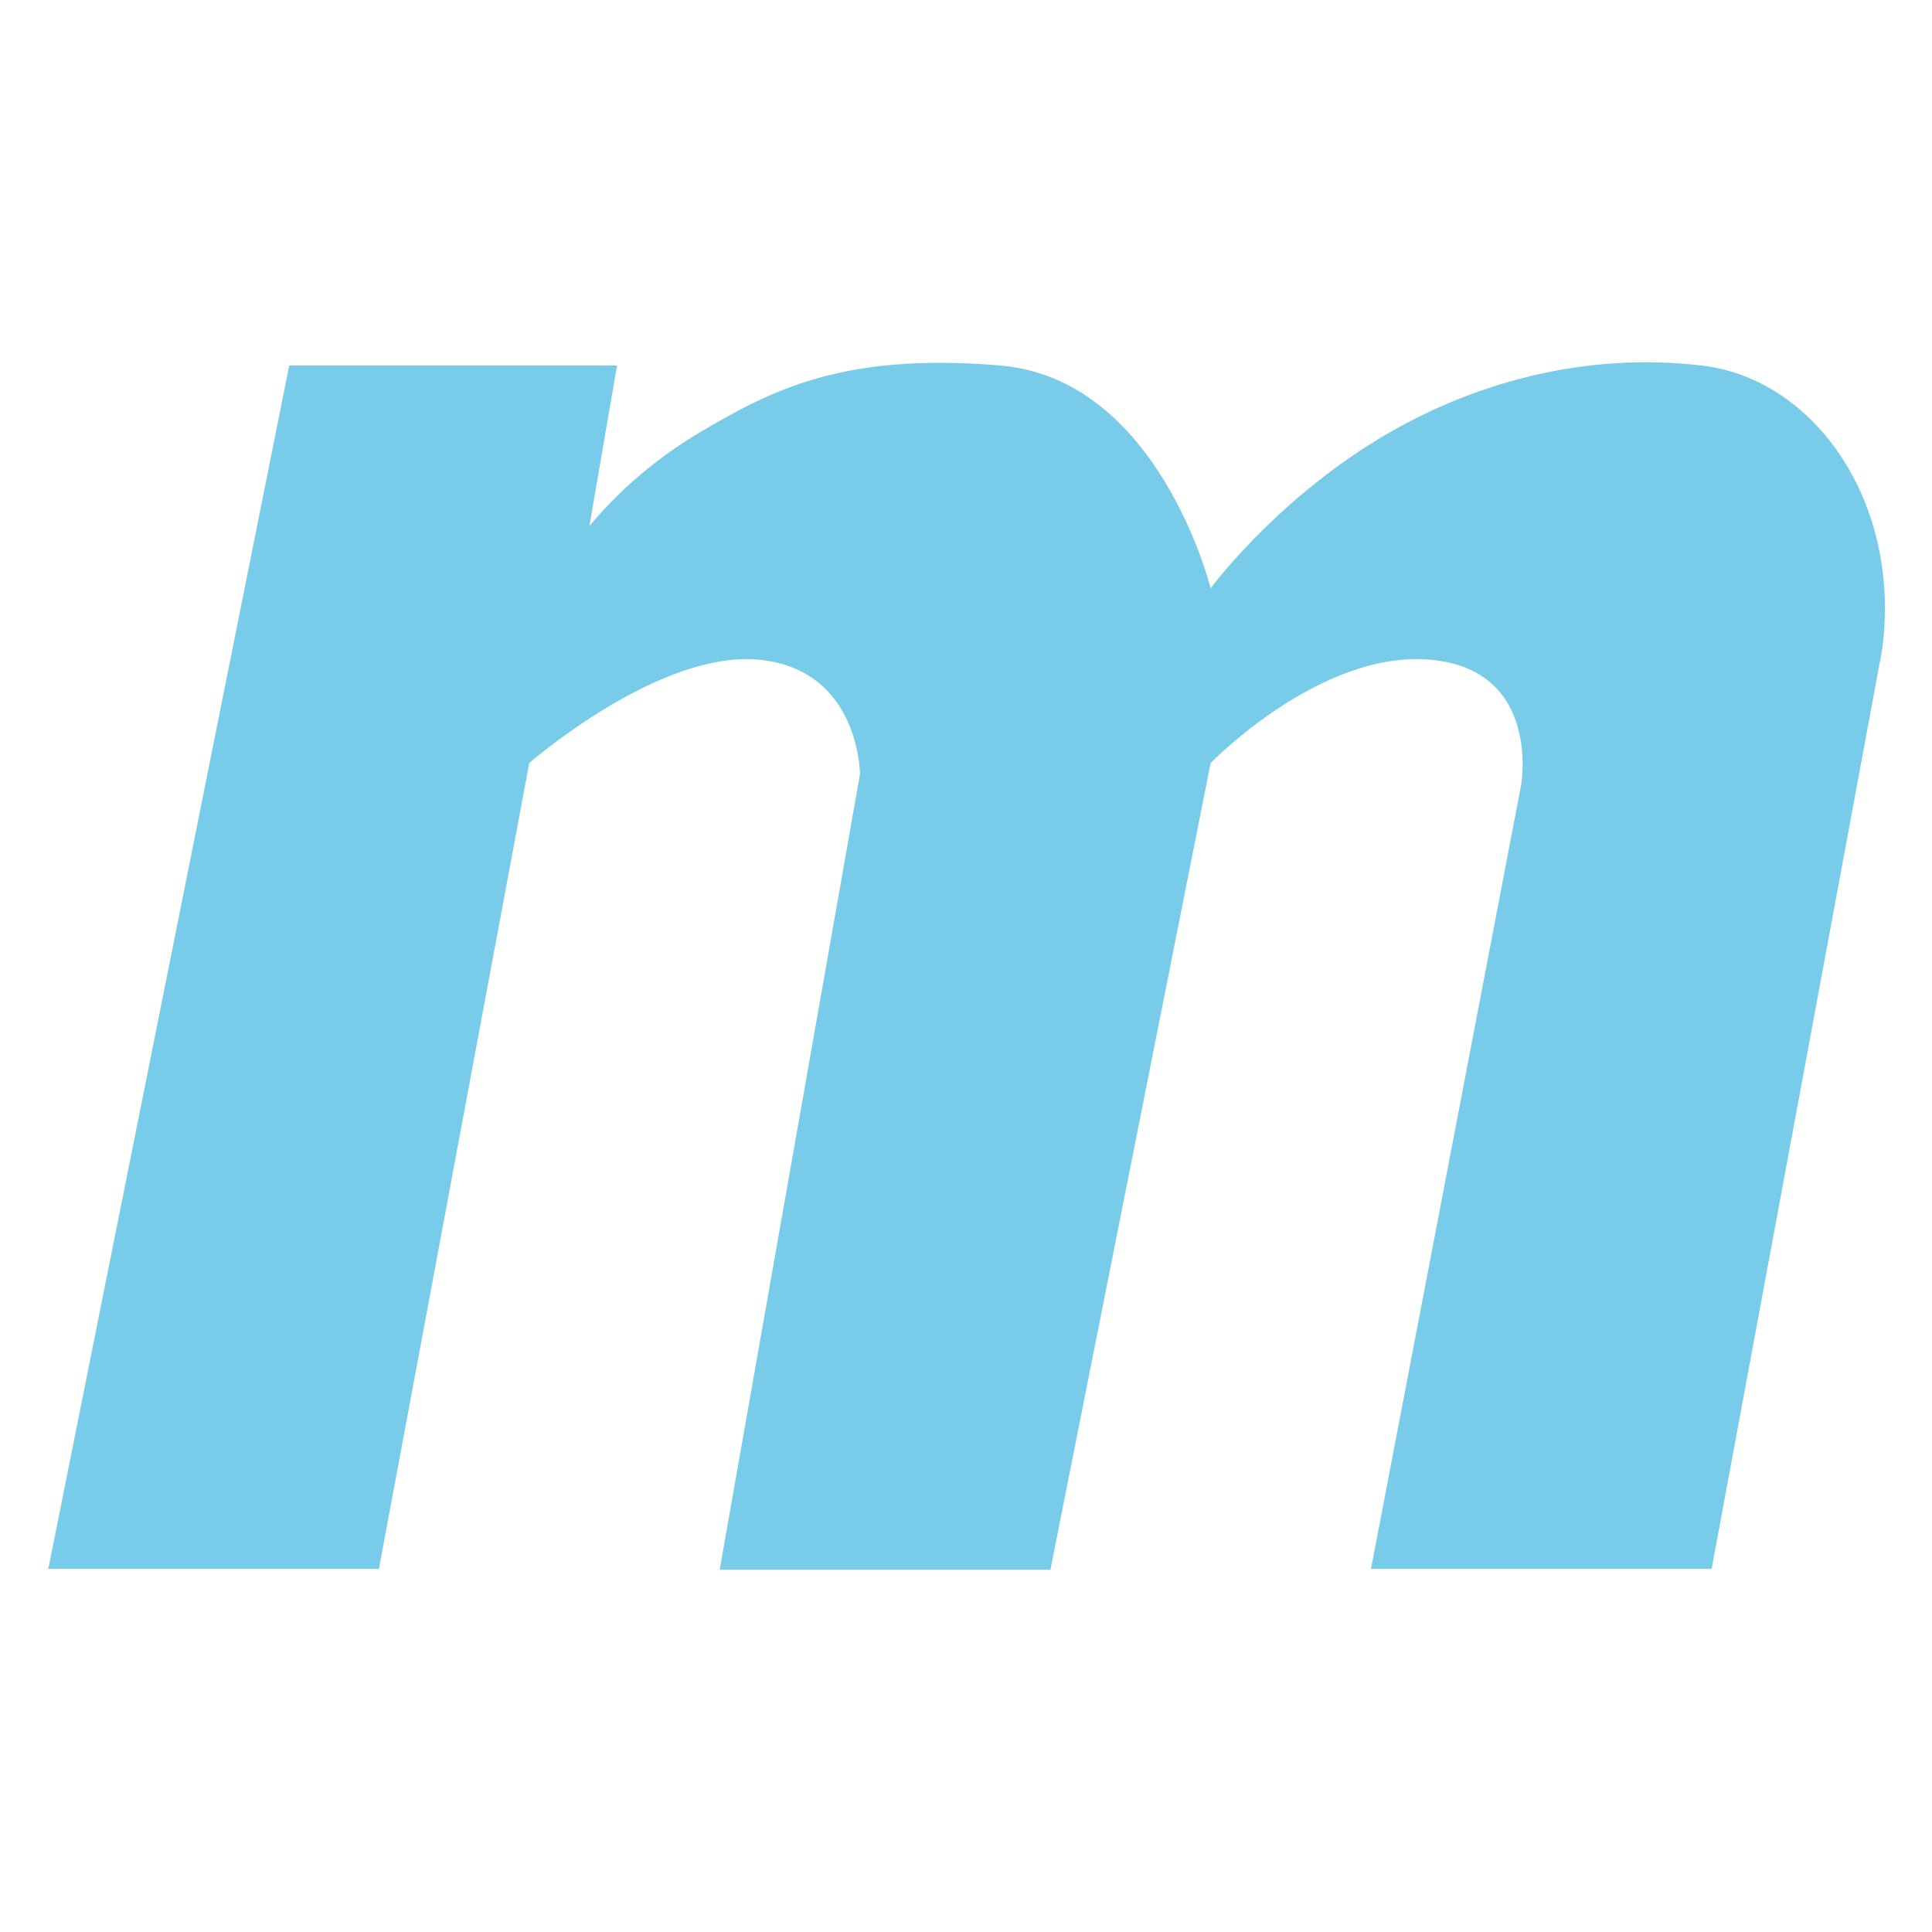
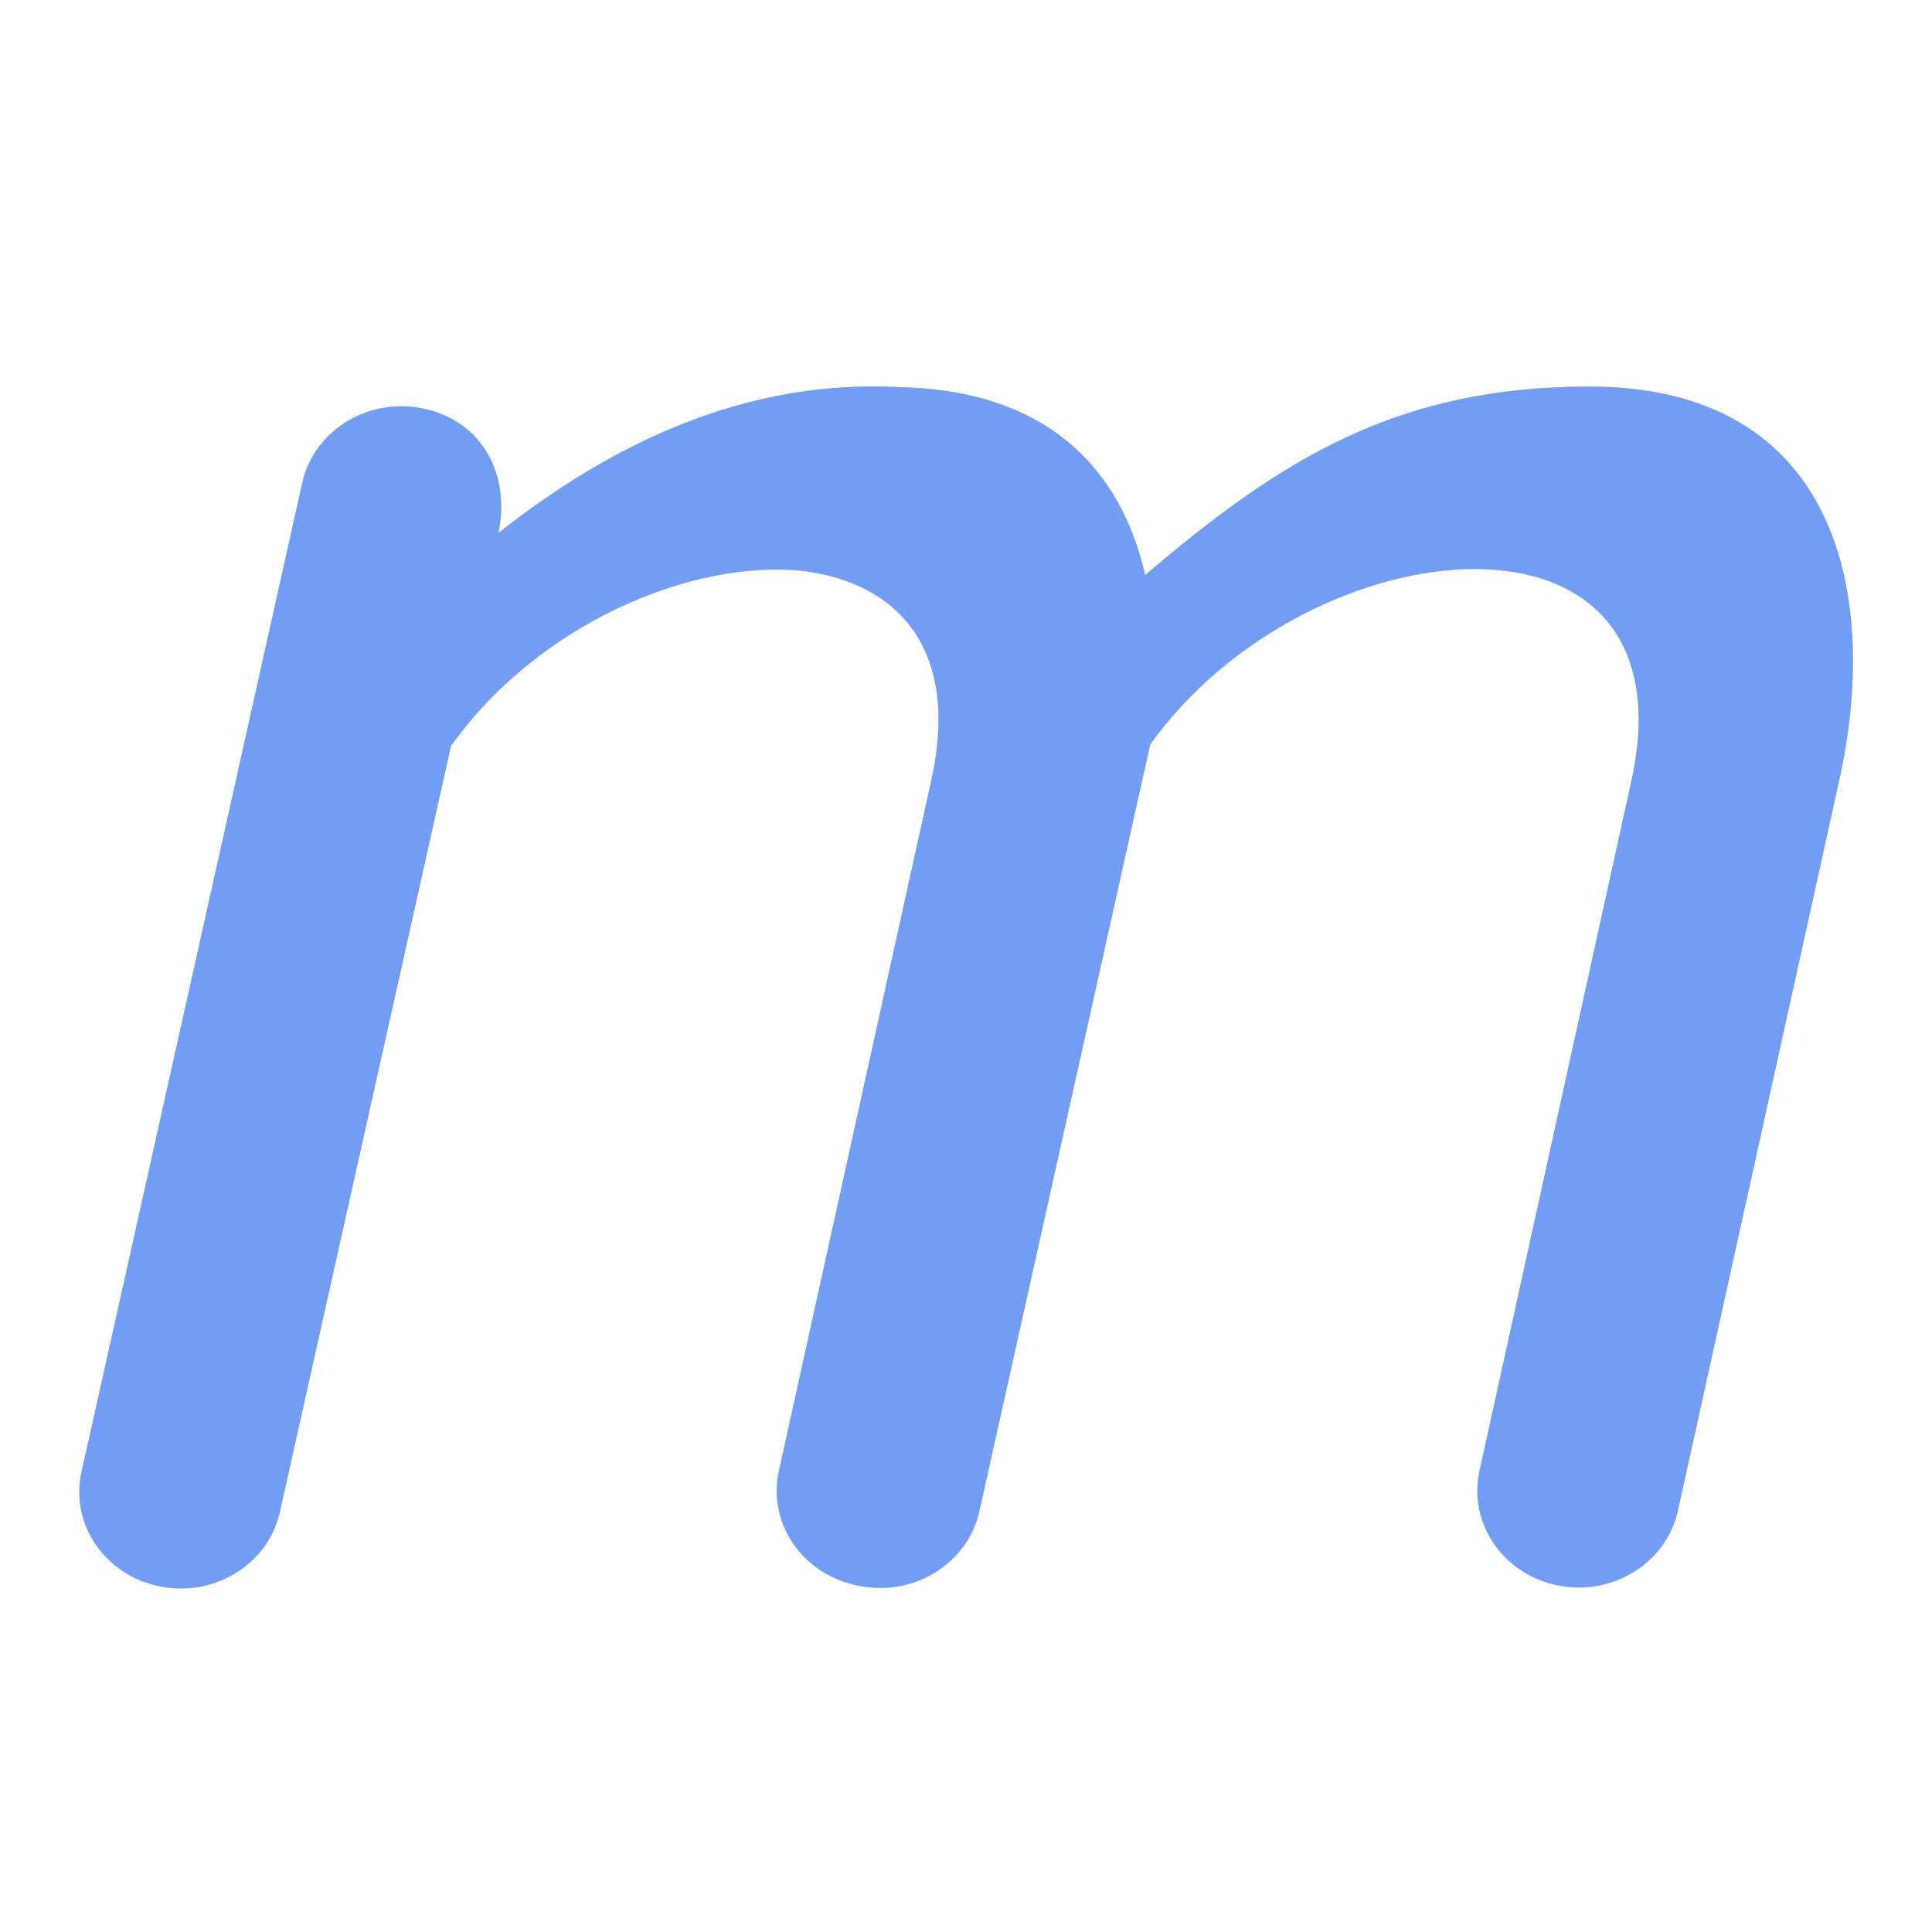
- <svg xmlns="http://www.w3.org/2000/svg" width="16" height="16" viewBox="0 0 16 16">
-   <path fill="#40B6E0" fill-opacity=".7" fill-rule="evenodd" d="M2.395,3.027 L0.4,12.993 L3.138,12.993 L4.383,6.319 C4.383,6.319 5.462,5.378 6.292,5.464 C7.122,5.549 7.122,6.412 7.122,6.412 L5.96,13 L8.699,13 L10.026,6.319 C10.026,6.319 10.939,5.378 11.851,5.464 C12.764,5.549 12.598,6.498 12.598,6.498 L11.354,12.993 L14.175,12.993 L15.586,5.386 C15.752,4.18 15.04,3.137 14.092,3.027 C13.144,2.916 12.183,3.154 11.354,3.674 C10.524,4.195 10.026,4.872 10.026,4.872 C10.026,4.872 9.598,3.137 8.283,3.027 C6.969,2.916 6.375,3.239 5.794,3.582 C5.213,3.924 4.881,4.359 4.881,4.359 L5.11,3.027 L2.395,3.027 Z" />
+ <svg xmlns="http://www.w3.org/2000/svg" width="16" height="16" viewBox="0 0 16 16" fill="none">
+   <path d="M13.162 3.201C15.224 3.201 15.582 4.936 15.224 6.499L13.896 12.511C13.801 12.944 13.355 13.221 12.902 13.13C12.448 13.039 12.157 12.615 12.252 12.182L13.503 6.499C14.074 4.02 10.839 4.326 9.526 6.166L8.111 12.516C8.015 12.948 7.57 13.225 7.116 13.134C7.097 13.13 7.079 13.126 7.061 13.121C6.629 13.015 6.357 12.602 6.45 12.182L7.705 6.495C7.967 5.376 7.43 4.825 6.65 4.729C5.722 4.629 4.45 5.176 3.741 6.171L3.74 6.164L3.738 6.166L2.318 12.522C2.222 12.954 1.776 13.23 1.322 13.138C0.868 13.046 0.578 12.621 0.675 12.189L2.503 3.998C2.599 3.566 3.045 3.29 3.499 3.382C4.015 3.486 4.227 3.959 4.128 4.413C5.077 3.665 6.184 3.137 7.449 3.206C8.683 3.231 9.287 3.894 9.484 4.762C10.623 3.789 11.585 3.201 13.162 3.201Z" fill="#3574F0" opacity="0.7" />
</svg>
